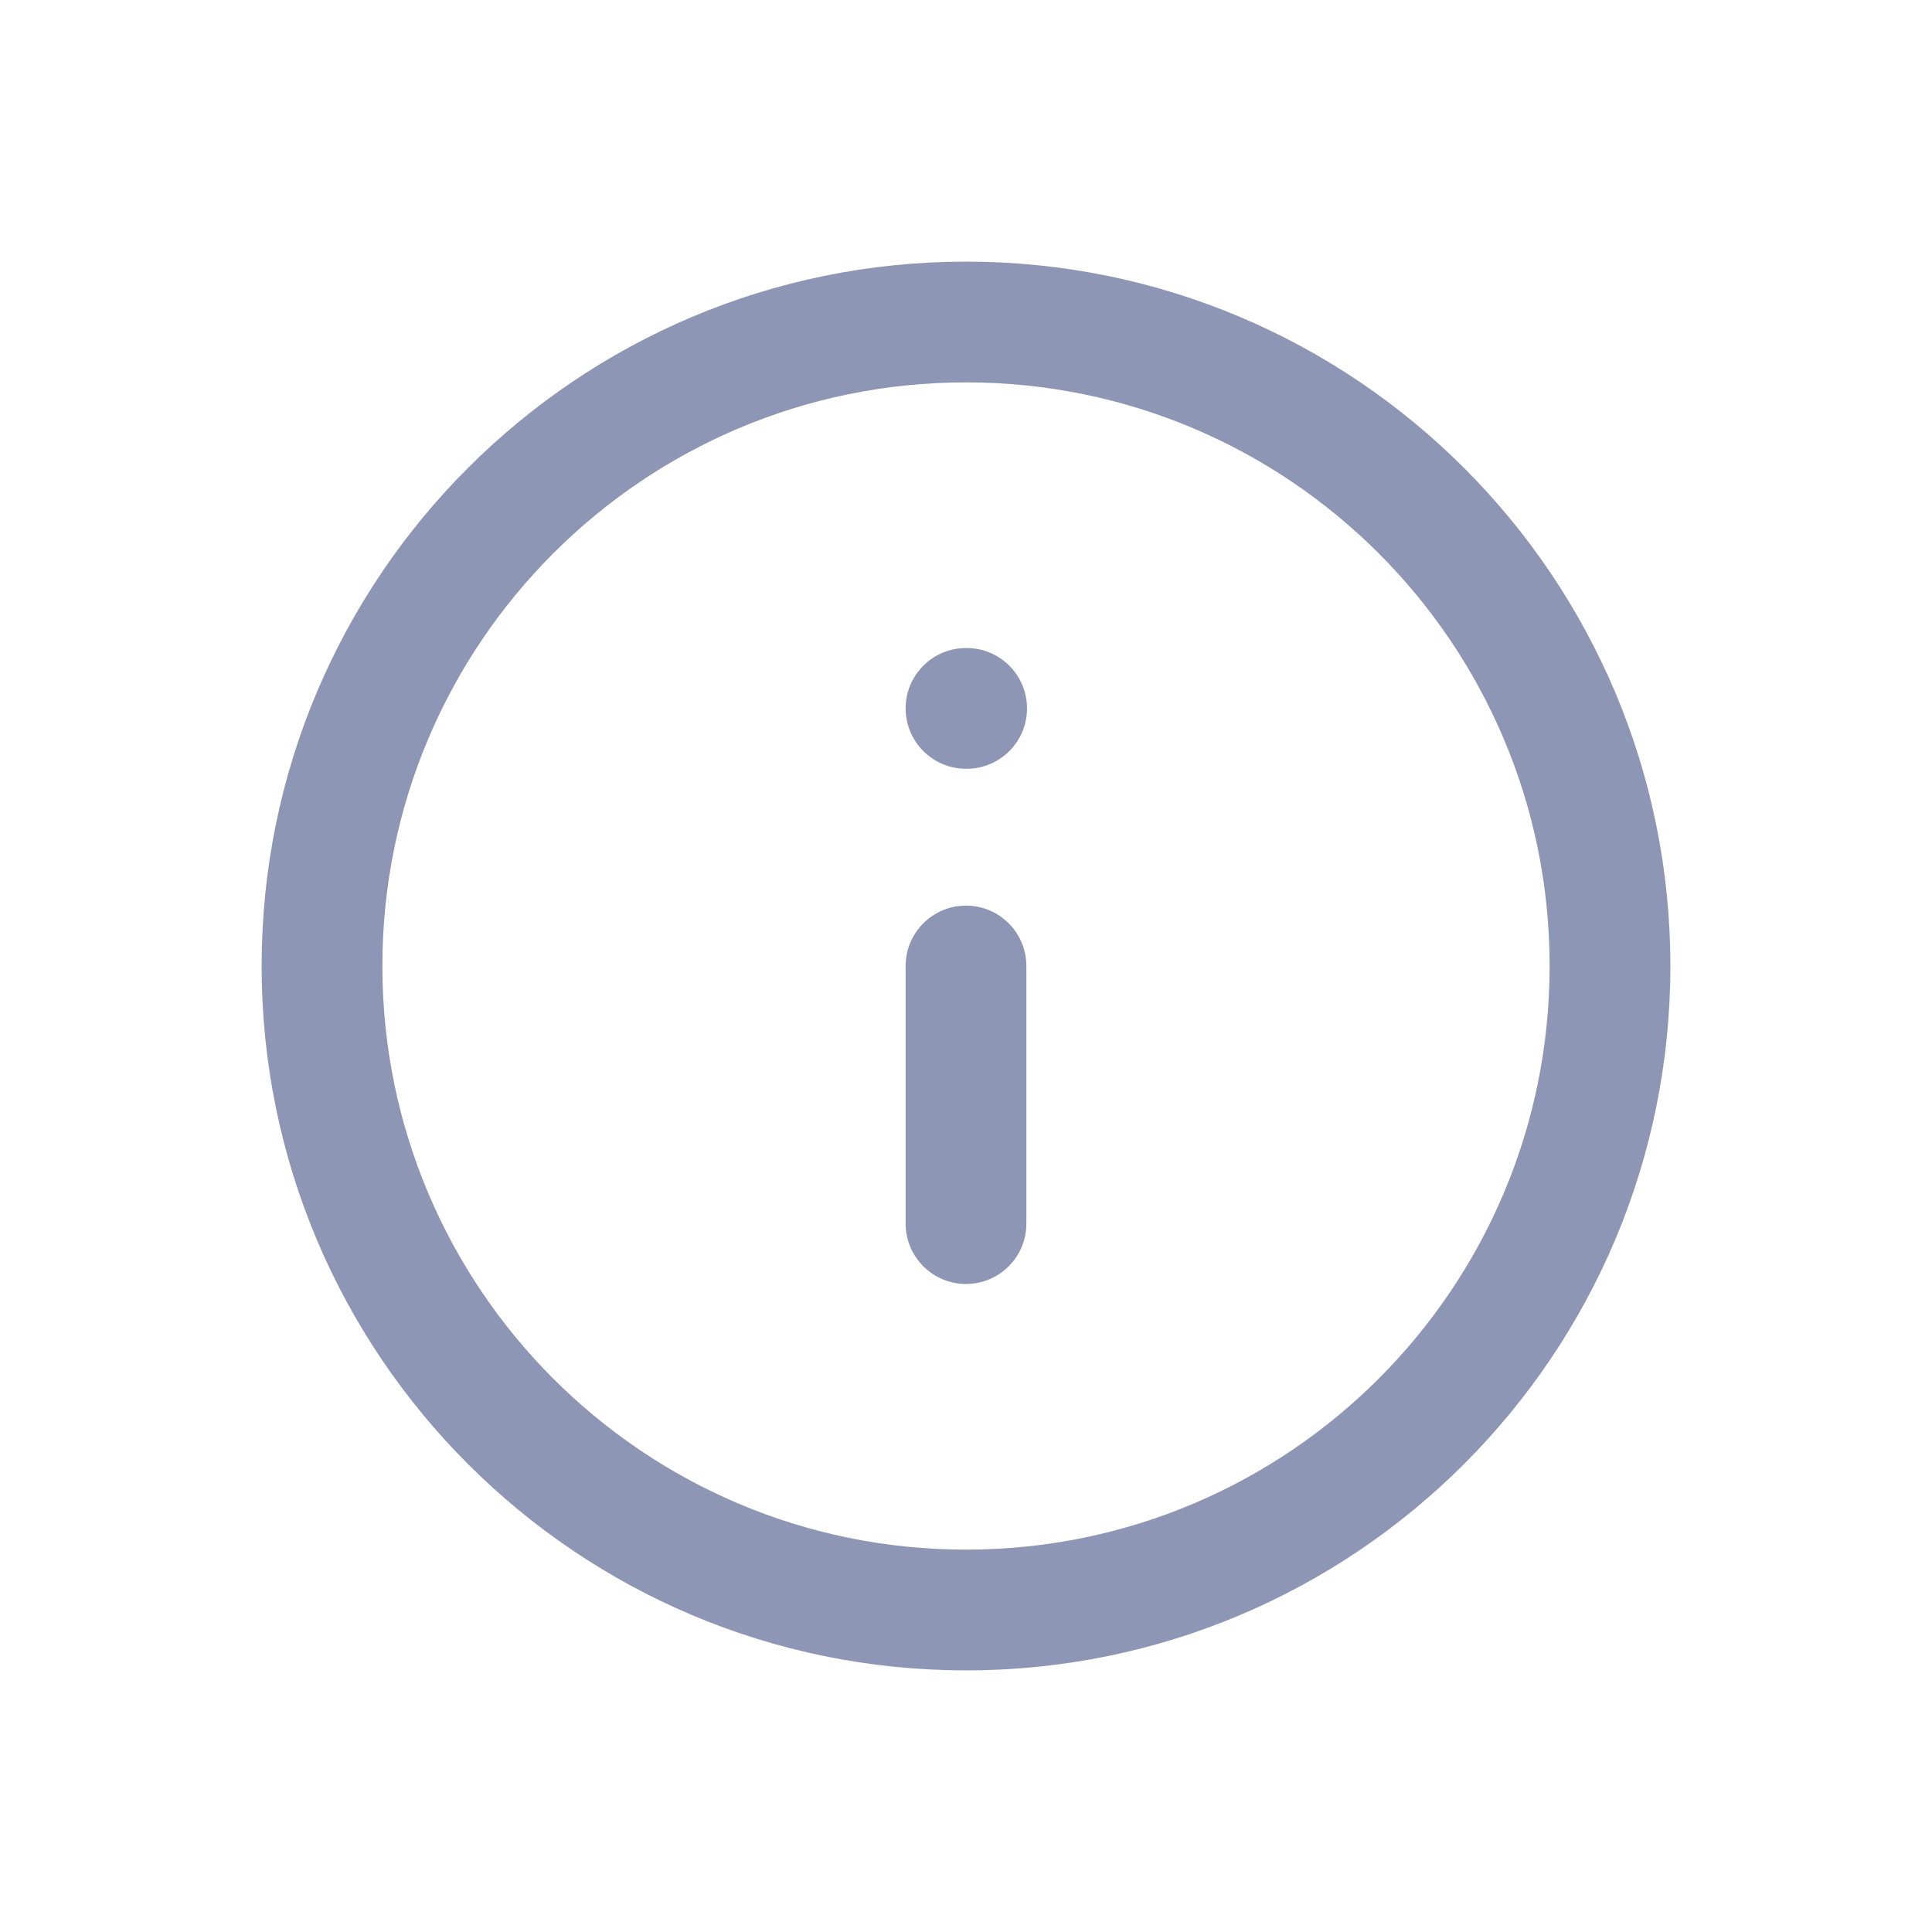
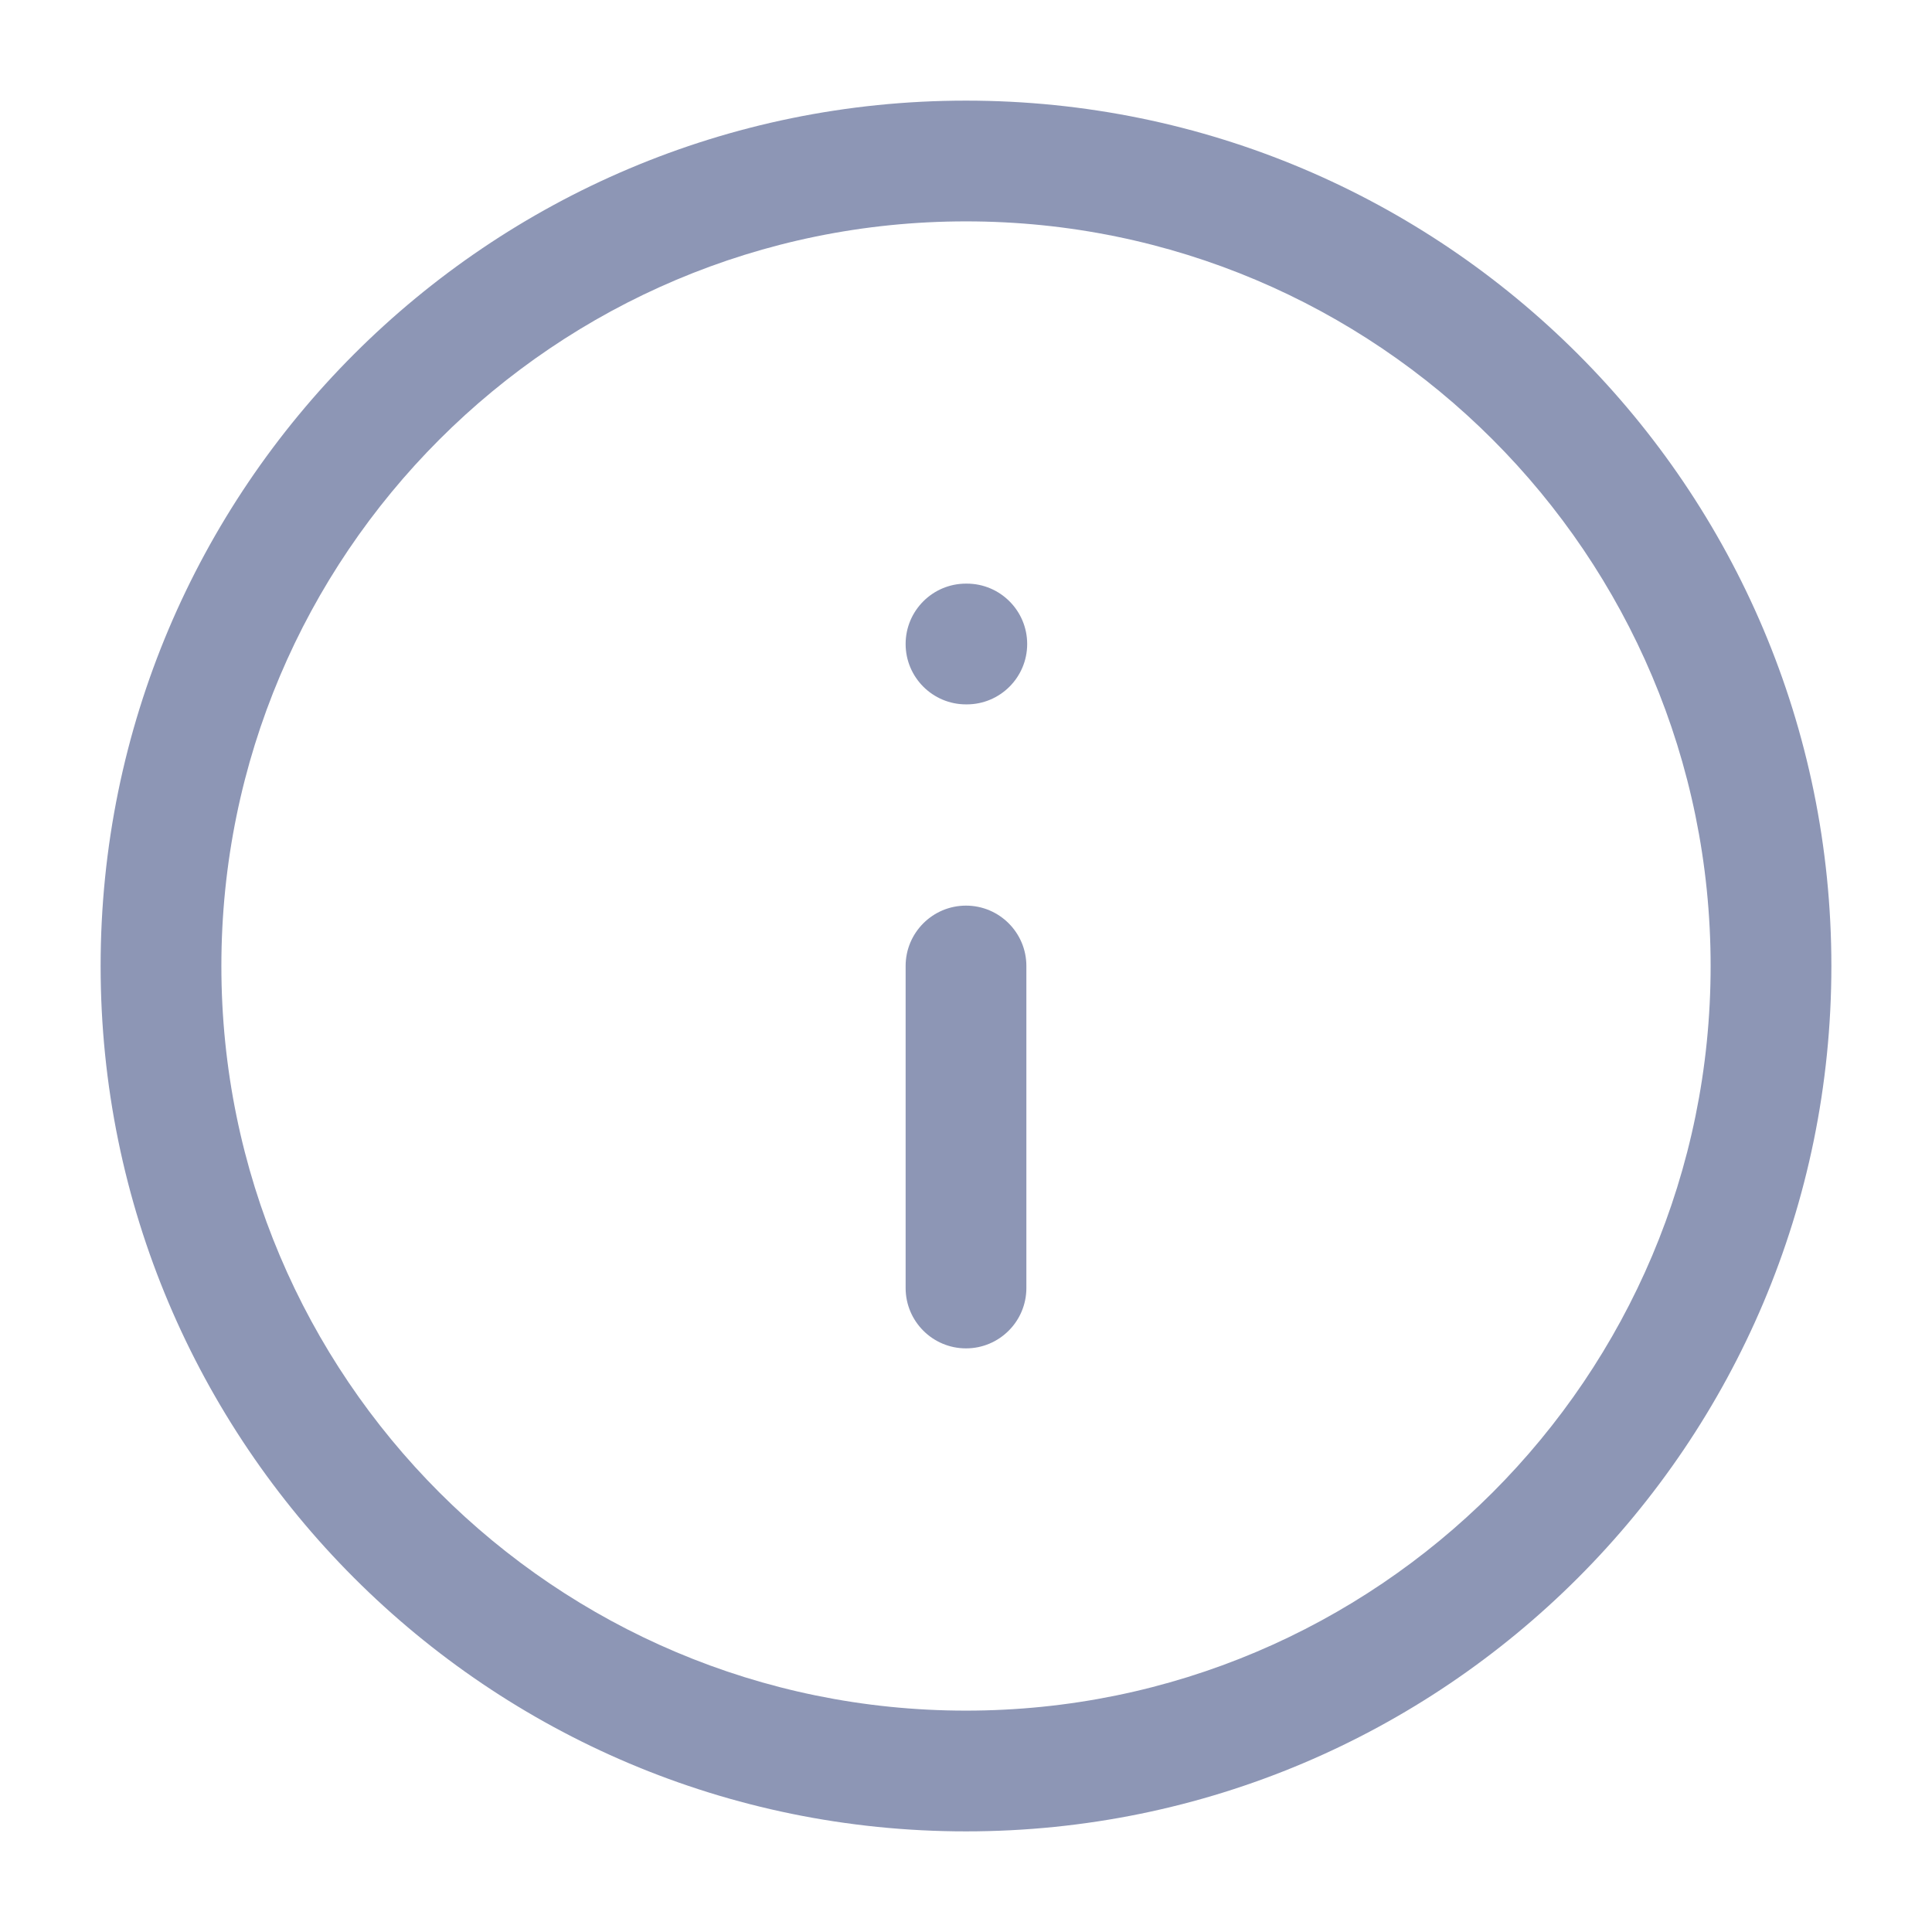
<svg xmlns="http://www.w3.org/2000/svg" width="24" height="24" viewBox="0 0 24 24" fill="none">
-   <path fill-rule="evenodd" clip-rule="evenodd" d="M12 4.75C7.996 4.75 4.75 7.996 4.75 12C4.75 16.004 7.996 19.25 12 19.25C16.004 19.25 19.25 16.004 19.25 12C19.25 7.996 16.004 4.75 12 4.75ZM3.25 12C3.25 7.168 7.168 3.25 12 3.25C16.832 3.25 20.75 7.168 20.75 12C20.75 16.832 16.832 20.75 12 20.75C7.168 20.75 3.25 16.832 3.25 12ZM11.25 8.8C11.25 8.386 11.586 8.05 12 8.05H12.008C12.422 8.05 12.758 8.386 12.758 8.8C12.758 9.214 12.422 9.55 12.008 9.55H12C11.586 9.55 11.25 9.214 11.25 8.8ZM12 11.25C12.414 11.25 12.75 11.586 12.75 12V15.2C12.75 15.614 12.414 15.95 12 15.95C11.586 15.95 11.25 15.614 11.25 15.2V12C11.25 11.586 11.586 11.25 12 11.25Z" fill="#8D96B5" />
+   <path fill-rule="evenodd" clip-rule="evenodd" d="M12 2.75C6.891 2.75 2.75 6.891 2.75 12C2.75 17.109 6.891 21.25 12 21.25C17.109 21.25 21.25 17.109 21.25 12C21.25 6.891 17.109 2.75 12 2.75ZM1.25 12C1.25 6.063 6.063 1.25 12 1.25C17.937 1.25 22.75 6.063 22.75 12C22.75 17.937 17.937 22.75 12 22.75C6.063 22.75 1.25 17.937 1.25 12ZM11.25 8C11.25 7.586 11.586 7.25 12 7.25H12.01C12.424 7.25 12.76 7.586 12.76 8C12.76 8.414 12.424 8.75 12.01 8.75H12C11.586 8.75 11.25 8.414 11.25 8ZM12 11.25C12.414 11.25 12.75 11.586 12.75 12V16C12.75 16.414 12.414 16.75 12 16.75C11.586 16.75 11.25 16.414 11.25 16V12C11.25 11.586 11.586 11.25 12 11.25Z" fill="#8D96B5" />
</svg>
